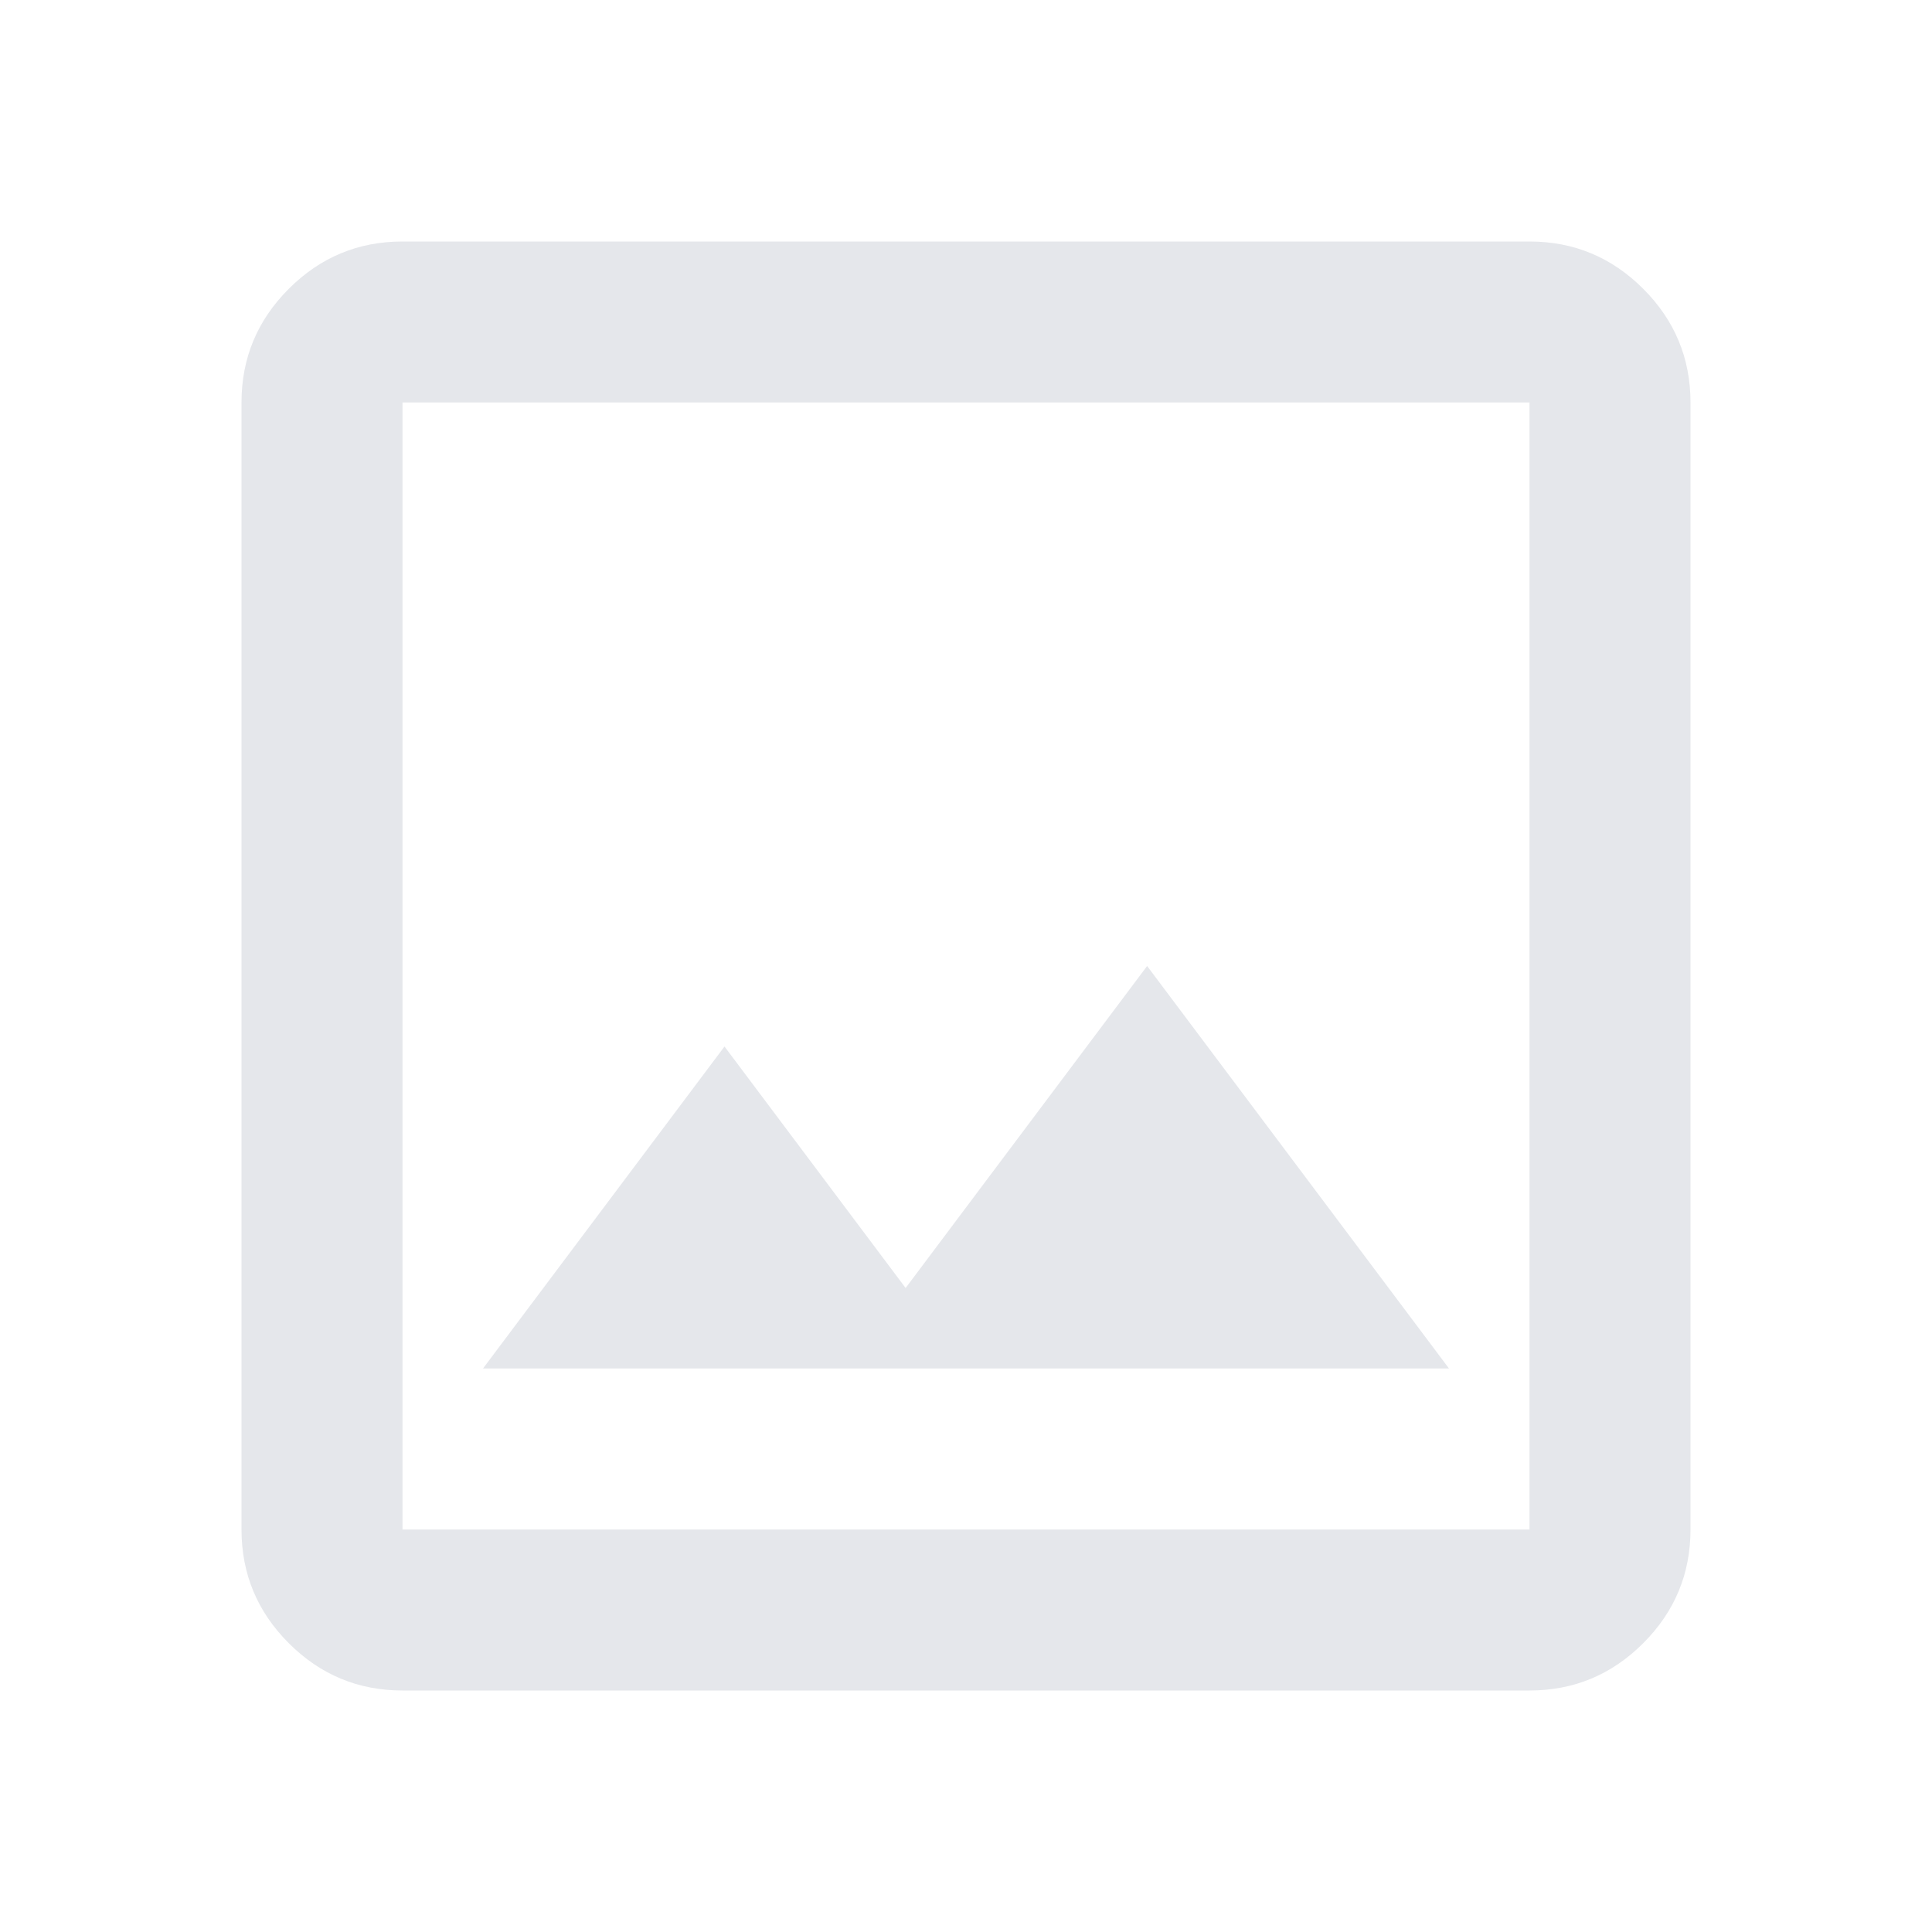
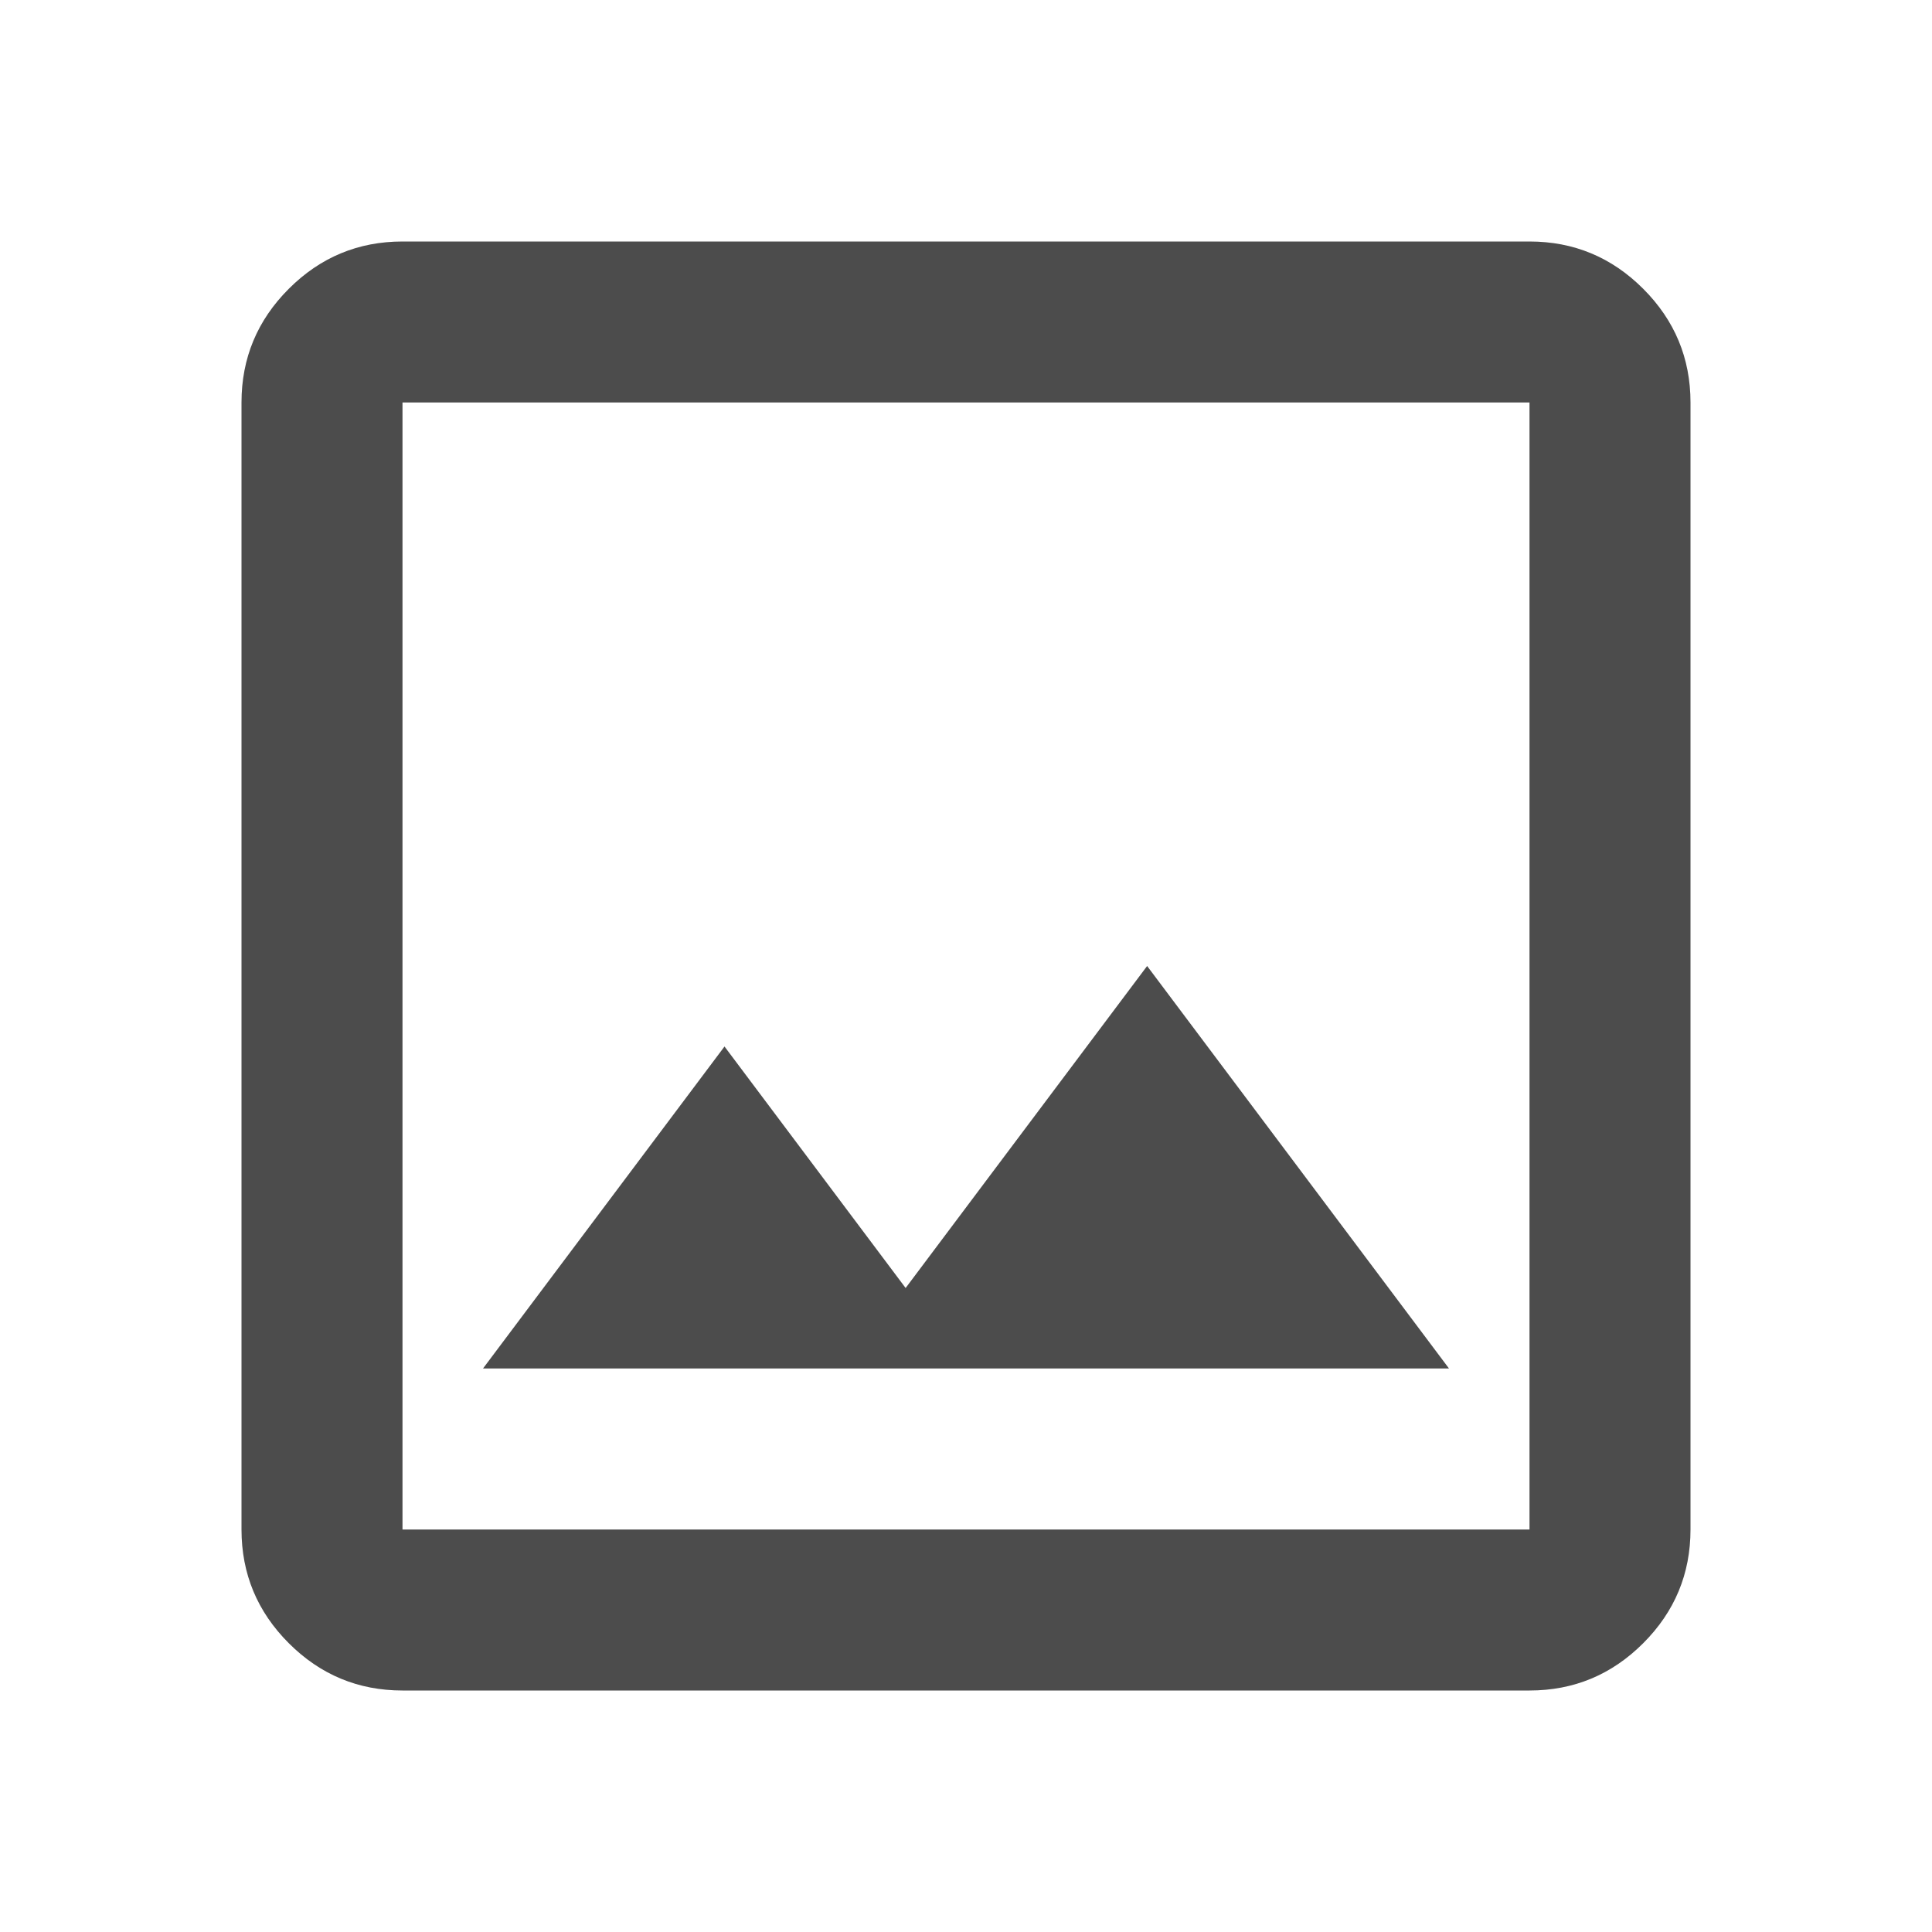
- <svg xmlns="http://www.w3.org/2000/svg" height="24px" viewBox="0 -960 960 960" width="24px" fill="#e5e7eb">
+ <svg xmlns="http://www.w3.org/2000/svg" height="24px" viewBox="0 -960 960 960" width="24px" fill="#4c4c4c">
  <path d="M200-120q-33 0-56.5-23.5T120-200v-560q0-33 23.5-56.5T200-840h560q33 0 56.5 23.5T840-760v560q0 33-23.5 56.5T760-120H200Zm0-80h560v-560H200v560Zm40-80h480L570-480 450-320l-90-120-120 160Zm-40 80v-560 560Z" />
</svg>
